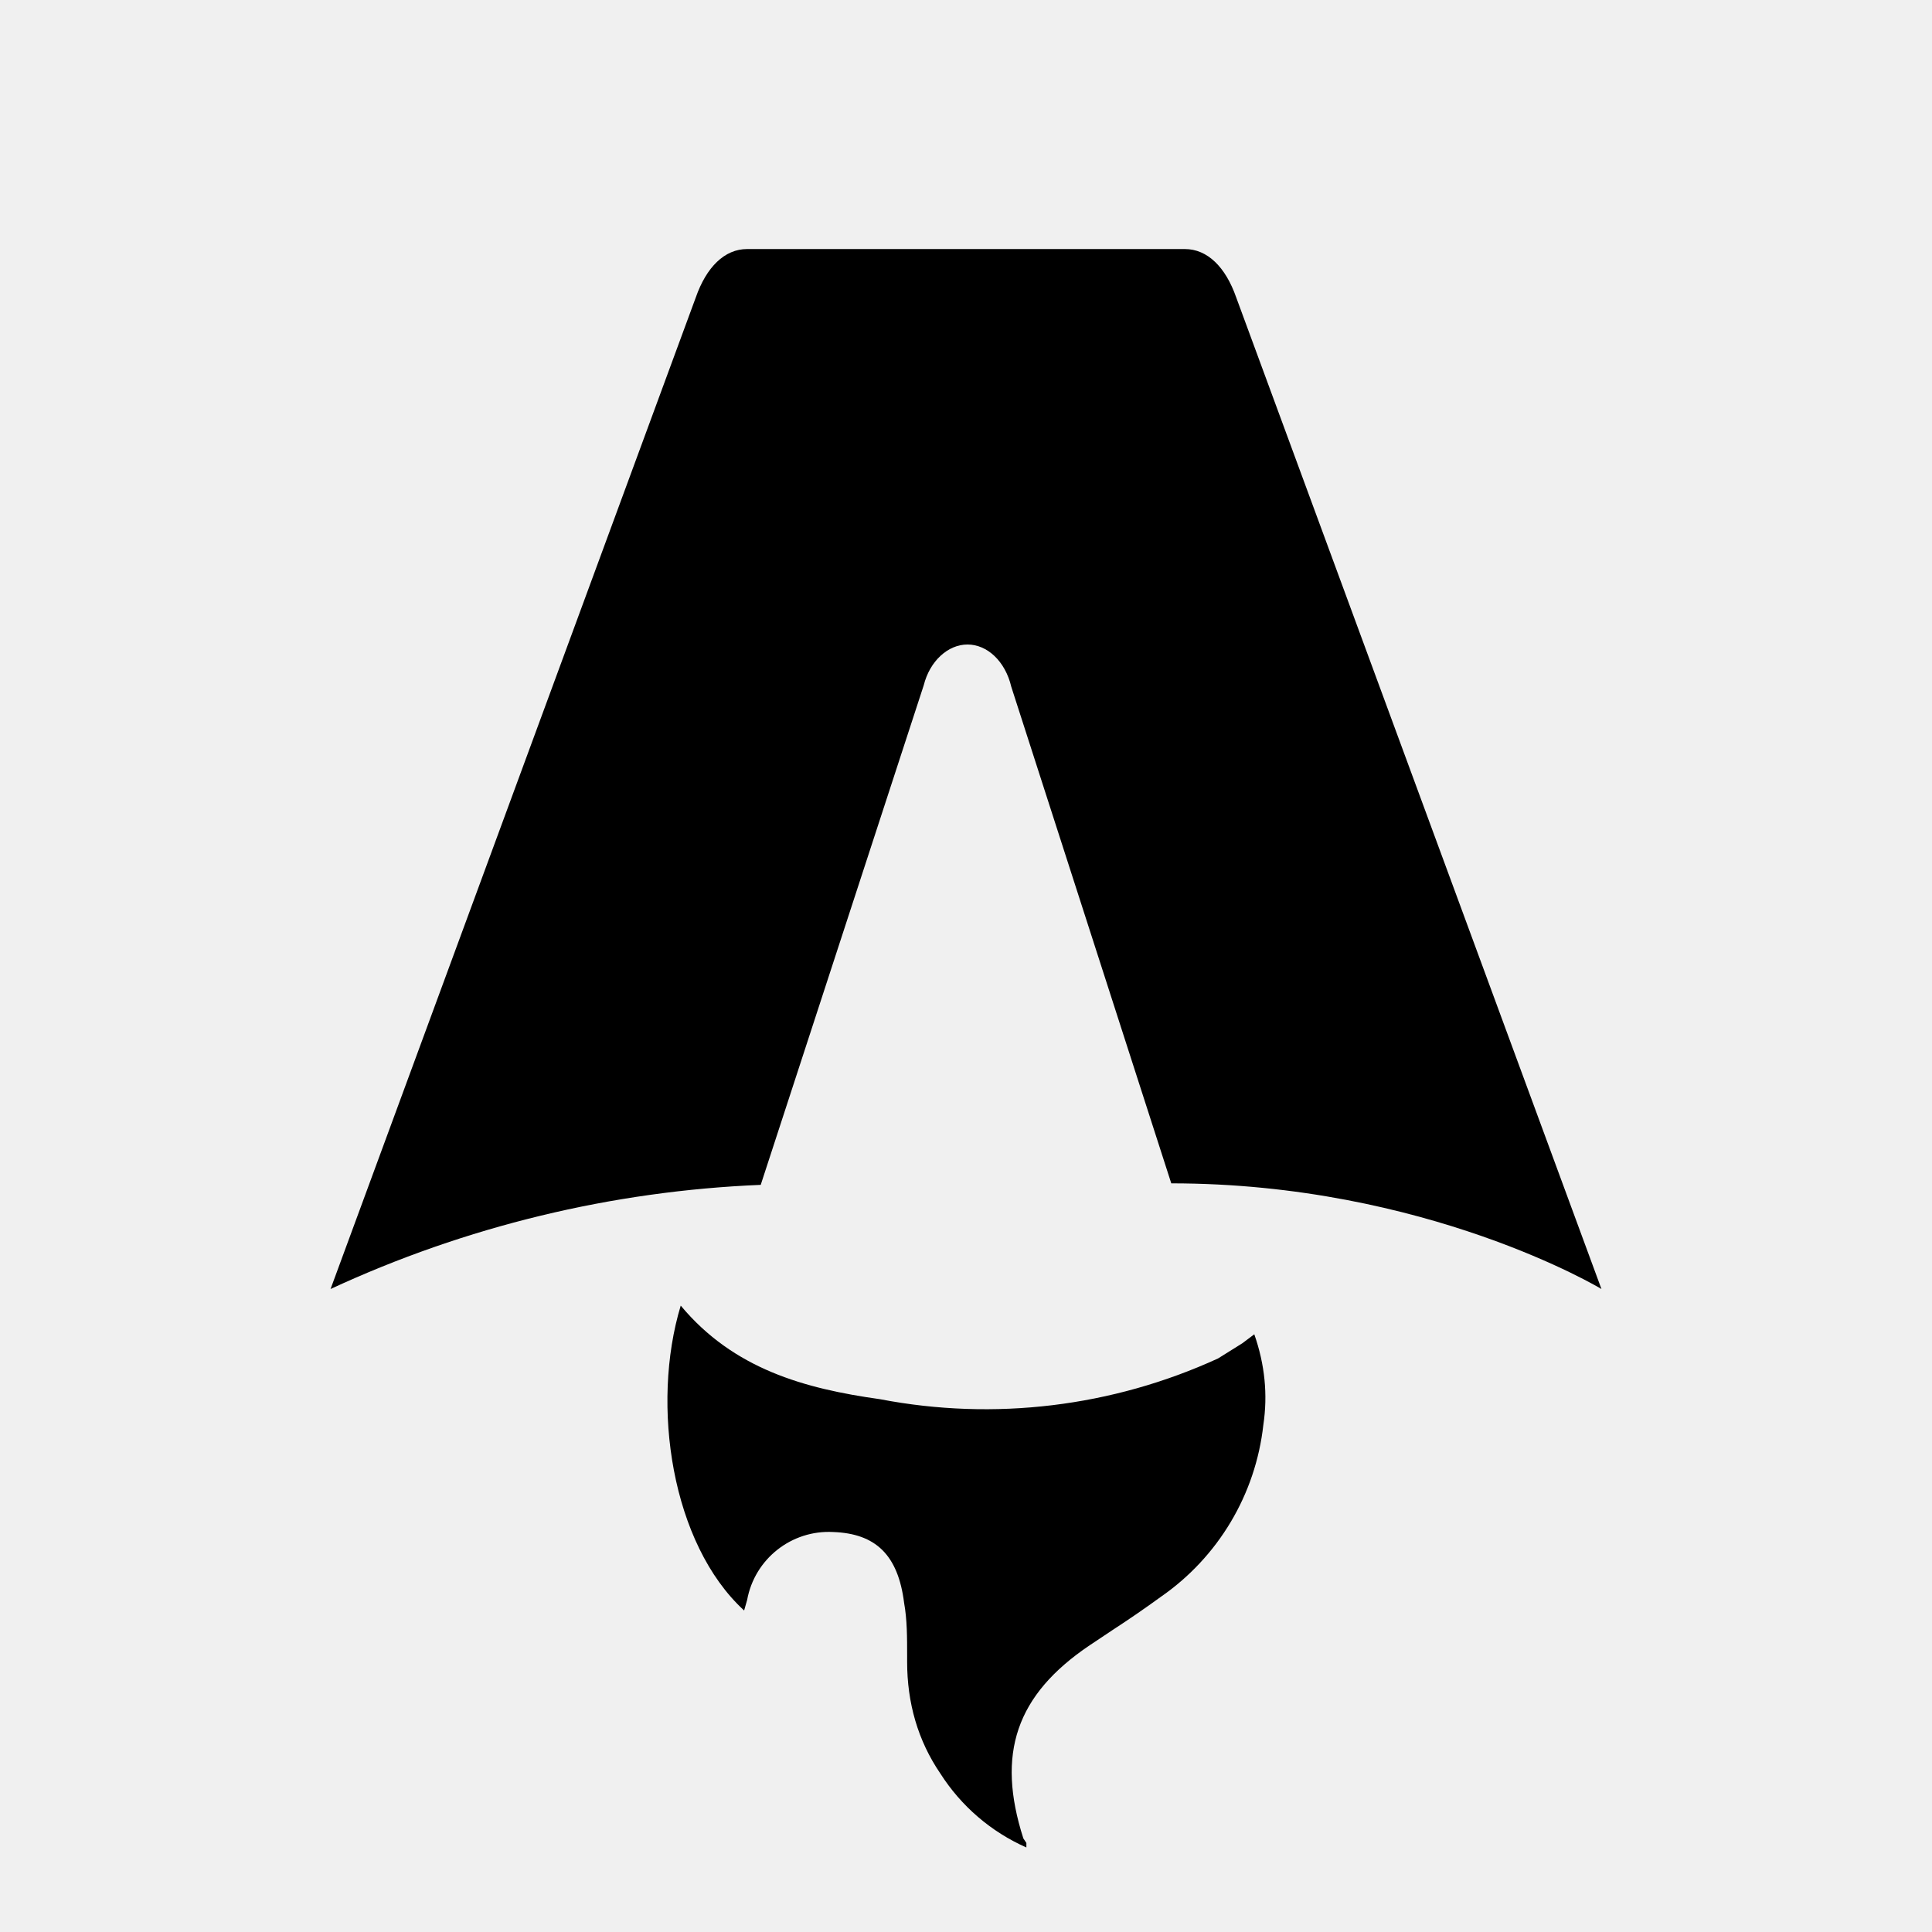
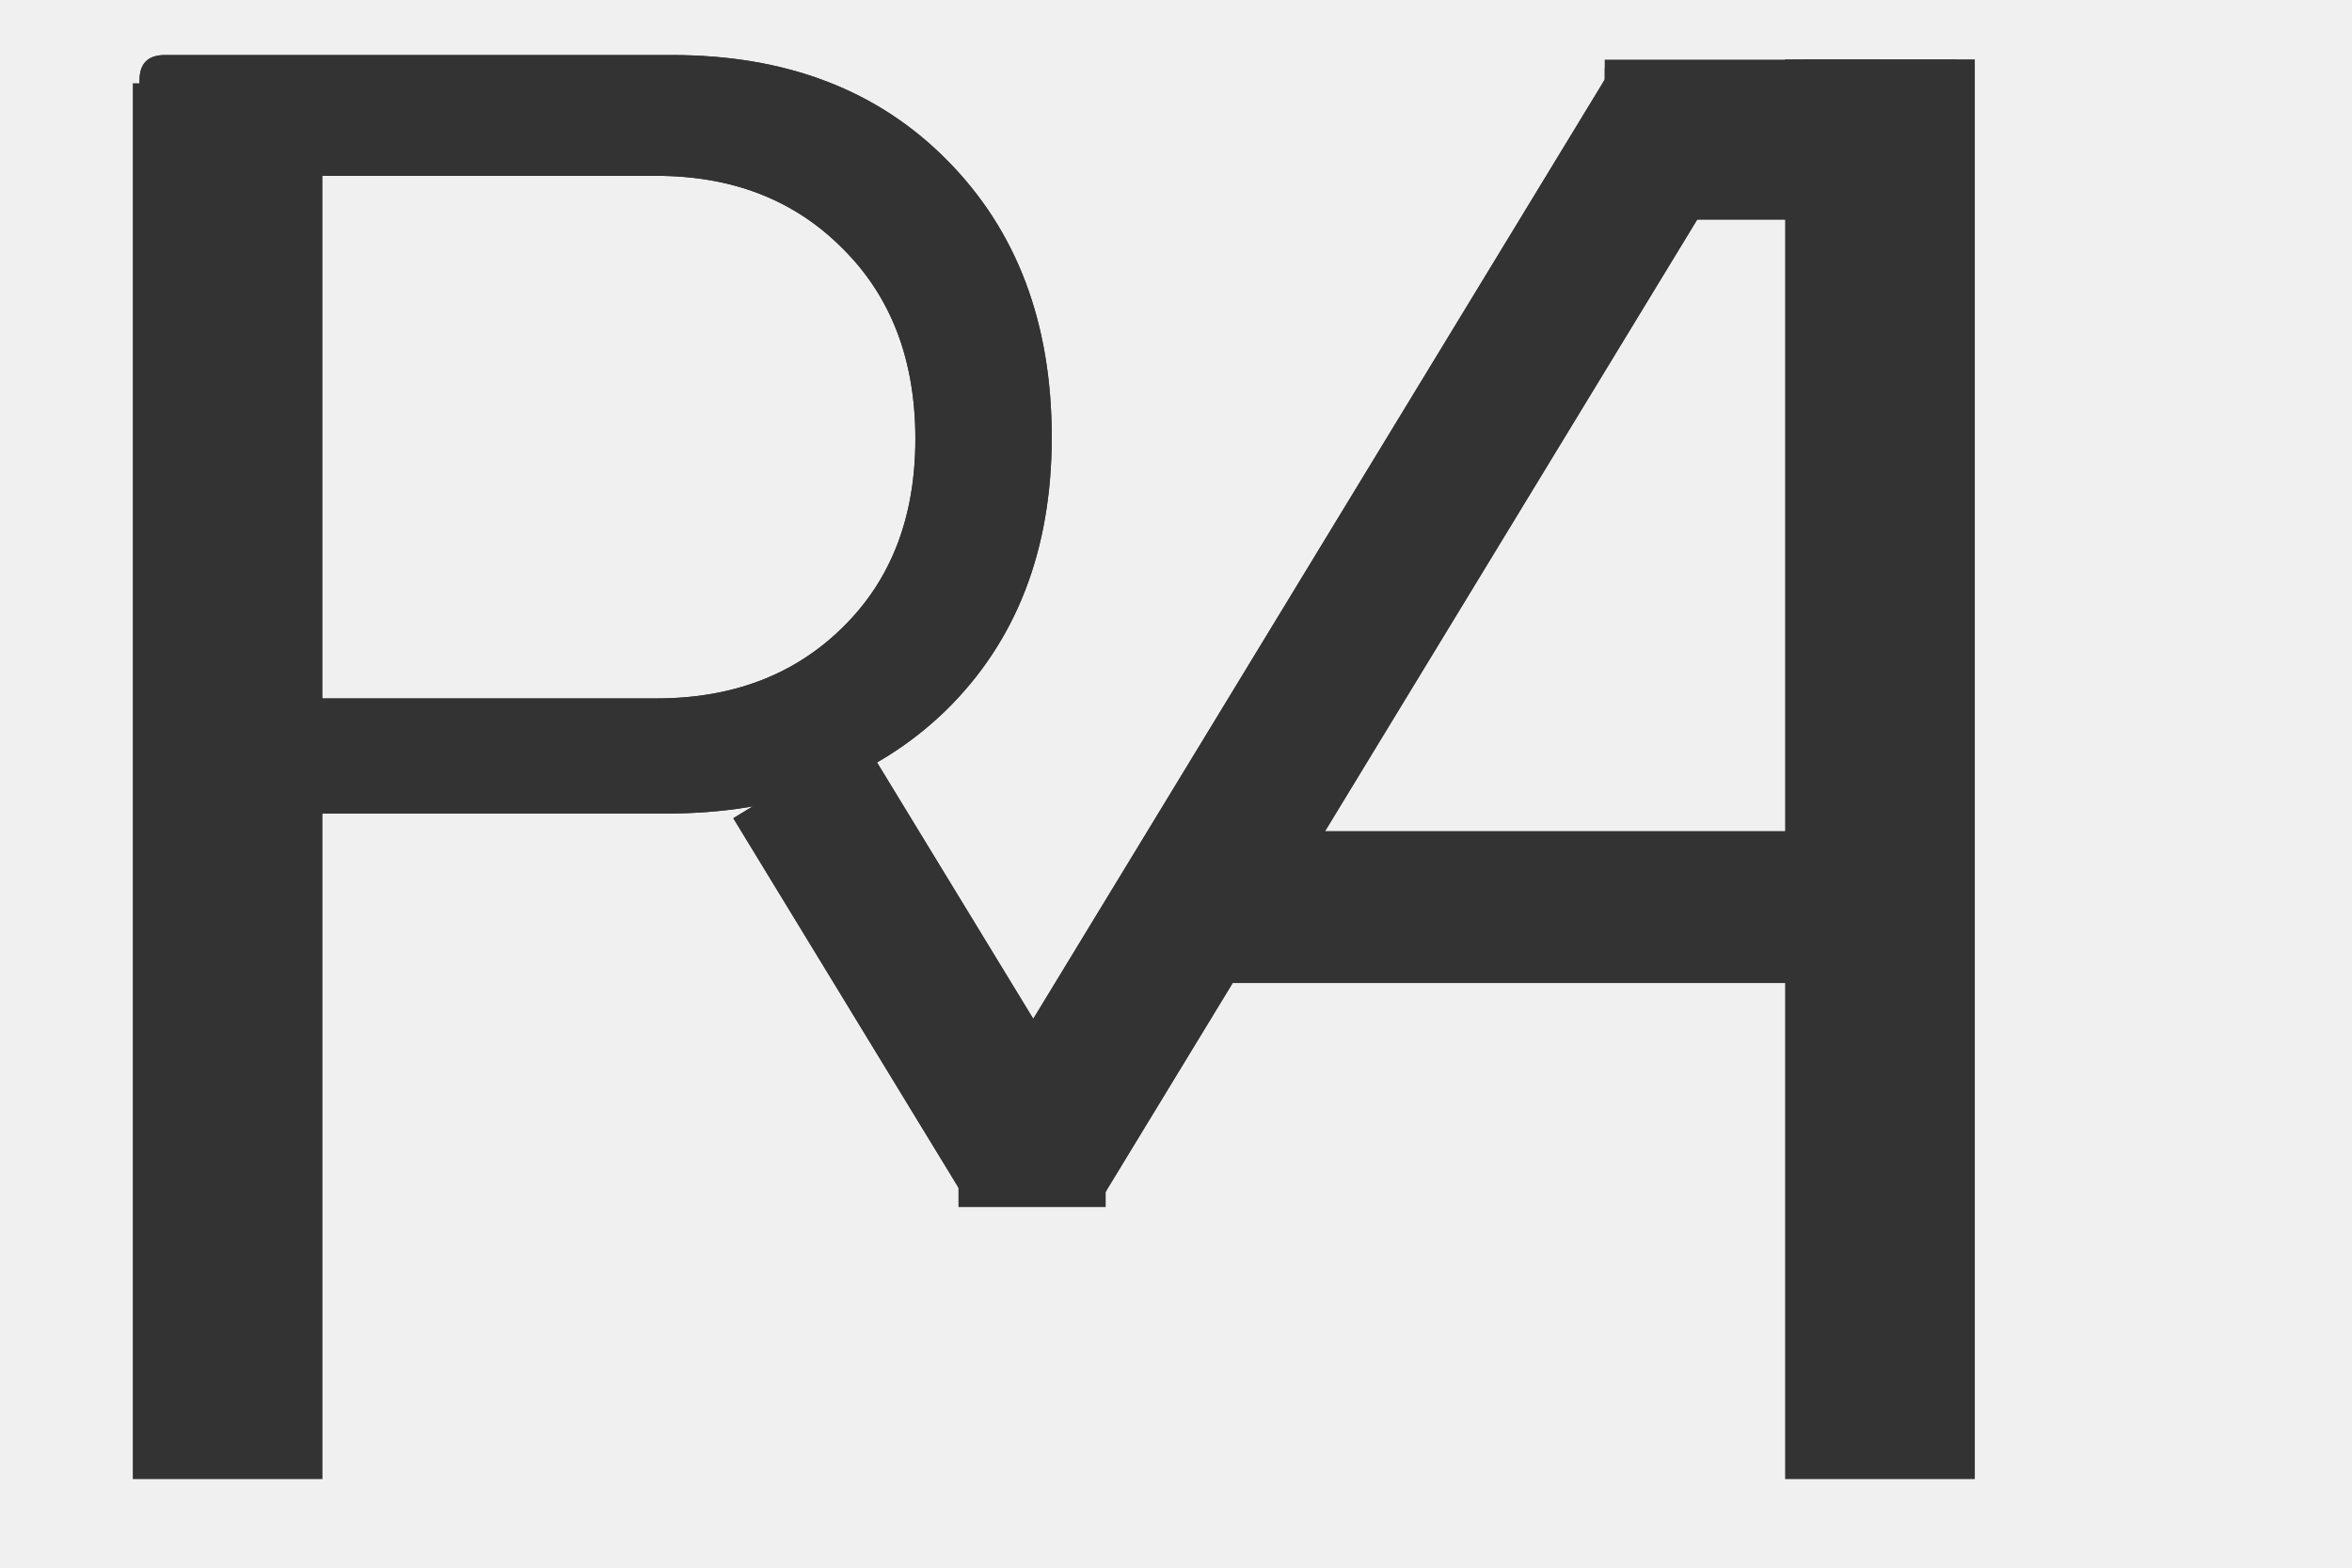
- <svg xmlns="http://www.w3.org/2000/svg" fill="none" viewBox="0 0 128 128">
-   <path d="M50.4 78.5a75.1 75.1 0 0 0-28.5 6.9l24.2-65.7c.7-2 1.9-3.2 3.4-3.2h29c1.5 0 2.7 1.2 3.4 3.2l24.2 65.7s-11.6-7-28.5-7L67 45.5c-.4-1.7-1.6-2.8-2.9-2.8-1.3 0-2.5 1.1-2.9 2.7L50.4 78.5Zm-1.1 28.2Zm-4.2-20.2c-2 6.6-.6 15.8 4.2 20.2a17.5 17.5 0 0 1 .2-.7 5.5 5.5 0 0 1 5.7-4.5c2.8.1 4.3 1.5 4.7 4.7.2 1.1.2 2.3.2 3.5v.4c0 2.7.7 5.2 2.2 7.4a13 13 0 0 0 5.7 4.9v-.3l-.2-.3c-1.8-5.6-.5-9.5 4.4-12.8l1.5-1a73 73 0 0 0 3.2-2.2 16 16 0 0 0 6.8-11.4c.3-2 .1-4-.6-6l-.8.6-1.6 1a37 37 0 0 1-22.4 2.7c-5-.7-9.7-2-13.2-6.2Z" />
-   <style>
-         path { fill: #000; }
-         @media (prefers-color-scheme: dark) {
-             path { fill: #FFF; }
-         }
-     </style>
+ <svg xmlns="http://www.w3.org/2000/svg" width="60" zoomAndPan="magnify" viewBox="0 0 45 30" height="40" preserveAspectRatio="xMidYMid meet" version="1.0">
+   <defs>
+     <g />
+     <clipPath id="16a3fde066">
+       <path d="M 34 0 L 38 0 L 38 29.031 L 34 29.031 Z M 34 0 " clip-rule="nonzero" />
+     </clipPath>
+     <clipPath id="e05c80eeb9">
+       <path d="M 2 0 L 6 0 L 6 29.031 L 2 29.031 Z M 2 0 " clip-rule="nonzero" />
+     </clipPath>
+     <clipPath id="19253cc484">
+       <path d="M 3 0 L 44.273 0 L 44.273 29.031 L 3 29.031 Z M 3 0 " clip-rule="nonzero" />
+     </clipPath>
+     <clipPath id="b1d904a66e">
+       <path d="M 0.727 0 L 37 0 L 37 29.031 L 0.727 29.031 Z M 0.727 0 " clip-rule="nonzero" />
+     </clipPath>
+     <clipPath id="9e02dea101">
+       <path d="M 34 0 L 38 0 L 38 29.031 L 34 29.031 Z M 34 0 " clip-rule="nonzero" />
+     </clipPath>
+     <clipPath id="981af401ff">
+       <path d="M 2 0 L 7 0 L 7 29.031 L 2 29.031 Z M 2 0 " clip-rule="nonzero" />
+     </clipPath>
+     <clipPath id="6bd96e6ee9">
+       <path d="M 3 0 L 44.273 0 L 44.273 29.031 L 3 29.031 Z M 3 0 " clip-rule="nonzero" />
+     </clipPath>
+     <clipPath id="f47941c55e">
+       <path d="M 0.727 0 L 37 0 L 37 29.031 L 0.727 29.031 Z M 0.727 0 " clip-rule="nonzero" />
+     </clipPath>
+   </defs>
+   <g fill="#333333" fill-opacity="1">
+     <g transform="translate(-0.580646, 27.20924)">
+       <g>
+         <path d="M 13.438 -26.156 C 15.625 -26.156 17.379 -25.484 18.703 -24.141 C 20.035 -22.797 20.703 -21.031 20.703 -18.844 C 20.703 -16.676 20.023 -14.93 18.672 -13.609 C 17.316 -12.297 15.535 -11.641 13.328 -11.641 L 6.078 -11.641 C 5.953 -11.641 5.891 -11.578 5.891 -11.453 L 5.891 -0.484 C 5.891 -0.16 5.727 0 5.406 0 L 3.734 0 C 3.41 0 3.25 -0.16 3.25 -0.484 L 3.25 -25.672 C 3.25 -25.992 3.41 -26.156 3.734 -26.156 Z M 13.141 -13.844 C 14.598 -13.844 15.785 -14.297 16.703 -15.203 C 17.629 -16.109 18.094 -17.312 18.094 -18.812 C 18.094 -20.32 17.629 -21.535 16.703 -22.453 C 15.785 -23.379 14.598 -23.844 13.141 -23.844 L 6.078 -23.844 C 5.953 -23.844 5.891 -23.781 5.891 -23.656 L 5.891 -14.031 C 5.891 -13.906 5.953 -13.844 6.078 -13.844 Z M 13.141 -13.844 " />
+       </g>
+     </g>
+   </g>
+   <path stroke-linecap="butt" transform="matrix(0.725806, 0, 0, 0.725806, 22.22173, 15.90624)" fill="none" stroke-linejoin="miter" d="M 0.001 2.002 L 18.946 2.002 " stroke="#333333" stroke-width="4" stroke-opacity="1" stroke-miterlimit="4" />
+   <g clip-path="url(#16a3fde066)">
+     <path stroke-linecap="butt" transform="matrix(0, -0.725806, 0.725806, 0, 34.52056, 27.95067)" fill="none" stroke-linejoin="miter" d="M 0.002 2.001 L 36.938 2.001 " stroke="#333333" stroke-width="4" stroke-opacity="1" stroke-miterlimit="4" />
+   </g>
+   <g clip-path="url(#e05c80eeb9)">
+     <path stroke-linecap="butt" transform="matrix(0, -0.725806, 0.725806, 0, 2.846872, 27.94838)" fill="none" stroke-linejoin="miter" d="M -0.001 1.998 L 36.133 1.998 " stroke="#333333" stroke-width="4" stroke-opacity="1" stroke-miterlimit="4" />
+   </g>
+   <g clip-path="url(#19253cc484)">
+     <path stroke-linecap="butt" transform="matrix(0.377209, -0.620087, 0.620087, 0.377209, 18.53062, 21.53648)" fill="none" stroke-linejoin="miter" d="M 0.001 1.997 L 32.703 1.998 " stroke="#333333" stroke-width="4" stroke-opacity="1" stroke-miterlimit="4" />
+   </g>
+   <g clip-path="url(#b1d904a66e)">
+     <path stroke-linecap="butt" transform="matrix(-0.377426, -0.619955, 0.619955, -0.377426, 18.5317, 23.04914)" fill="none" stroke-linejoin="miter" d="M 0 2.003 L 11.925 1.998 " stroke="#333333" stroke-width="4" stroke-opacity="1" stroke-miterlimit="4" />
+   </g>
+   <path stroke-linecap="butt" transform="matrix(0.725806, -0.0000000000000027, 0.0000000000000027, 0.725806, 18.34158, 20.19199)" fill="none" stroke-linejoin="miter" d="M -0.002 2.001 L 3.873 2.001 " stroke="#333333" stroke-width="4" stroke-opacity="1" stroke-miterlimit="4" />
+   <path stroke-linecap="butt" transform="matrix(0.725806, 0, 0, 0.725806, 30.70279, 1.30068)" fill="none" stroke-linejoin="miter" d="M 0 2.002 L 7.261 2.002 " stroke="#333333" stroke-width="4" stroke-opacity="1" stroke-miterlimit="4" />
+   <g fill="#333333" fill-opacity="1">
+     <g transform="translate(-0.580646, 27.20924)">
+       <g>
+         <path d="M 13.438 -26.156 C 15.625 -26.156 17.379 -25.484 18.703 -24.141 C 20.035 -22.797 20.703 -21.031 20.703 -18.844 C 20.703 -16.676 20.023 -14.93 18.672 -13.609 C 17.316 -12.297 15.535 -11.641 13.328 -11.641 L 6.078 -11.641 C 5.953 -11.641 5.891 -11.578 5.891 -11.453 L 5.891 -0.484 C 5.891 -0.16 5.727 0 5.406 0 L 3.734 0 C 3.41 0 3.25 -0.16 3.25 -0.484 L 3.25 -25.672 C 3.25 -25.992 3.41 -26.156 3.734 -26.156 Z M 13.141 -13.844 C 14.598 -13.844 15.785 -14.297 16.703 -15.203 C 17.629 -16.109 18.094 -17.312 18.094 -18.812 C 18.094 -20.32 17.629 -21.535 16.703 -22.453 C 15.785 -23.379 14.598 -23.844 13.141 -23.844 L 6.078 -23.844 C 5.953 -23.844 5.891 -23.781 5.891 -23.656 L 5.891 -14.031 C 5.891 -13.906 5.953 -13.844 6.078 -13.844 Z M 13.141 -13.844 " />
+       </g>
+     </g>
+   </g>
+   <path stroke-linecap="butt" transform="matrix(0.725806, 0, 0, 0.725806, 22.22173, 15.90624)" fill="none" stroke-linejoin="miter" d="M 0.001 2.002 L 18.946 2.002 " stroke="#333333" stroke-width="4" stroke-opacity="1" stroke-miterlimit="4" />
+   <g clip-path="url(#9e02dea101)">
+     <path stroke-linecap="butt" transform="matrix(0.00000000126677, -0.725806, 0.725806, 0.00000000126677, 34.15586, 28.30404)" fill="none" stroke-linejoin="miter" d="M -0.001 2.498 L 37.431 2.498 " stroke="#333333" stroke-width="5" stroke-opacity="1" stroke-miterlimit="4" />
+   </g>
+   <g clip-path="url(#981af401ff)">
+     <path stroke-linecap="butt" transform="matrix(0, -0.725806, 0.725806, 0, 2.539188, 28.30532)" fill="none" stroke-linejoin="miter" d="M 0.001 2.502 L 36.803 2.502 " stroke="#333333" stroke-width="5" stroke-opacity="1" stroke-miterlimit="4" />
+   </g>
+   <g clip-path="url(#6bd96e6ee9)">
+     <path stroke-linecap="butt" transform="matrix(0.377209, -0.620087, 0.620087, 0.377209, 18.53062, 21.53648)" fill="none" stroke-linejoin="miter" d="M 0.001 1.997 L 32.703 1.998 " stroke="#333333" stroke-width="4" stroke-opacity="1" stroke-miterlimit="4" />
+   </g>
+   <g clip-path="url(#f47941c55e)">
+     <path stroke-linecap="butt" transform="matrix(-0.377426, -0.619955, 0.619955, -0.377426, 18.5317, 23.04914)" fill="none" stroke-linejoin="miter" d="M 0 2.003 L 11.925 1.998 " stroke="#333333" stroke-width="4" stroke-opacity="1" stroke-miterlimit="4" />
+   </g>
+   <path stroke-linecap="butt" transform="matrix(0.725806, -0.0000000000000027, 0.0000000000000027, 0.725806, 18.34158, 20.19199)" fill="none" stroke-linejoin="miter" d="M -0.002 2.001 L 3.873 2.001 " stroke="#333333" stroke-width="4" stroke-opacity="1" stroke-miterlimit="4" />
+   <path stroke-linecap="butt" transform="matrix(0.725806, 0, 0, 0.725806, 30.70279, 1.140588)" fill="none" stroke-linejoin="miter" d="M 0 2.002 L 7.261 2.002 " stroke="#333333" stroke-width="4" stroke-opacity="1" stroke-miterlimit="4" />
</svg>
